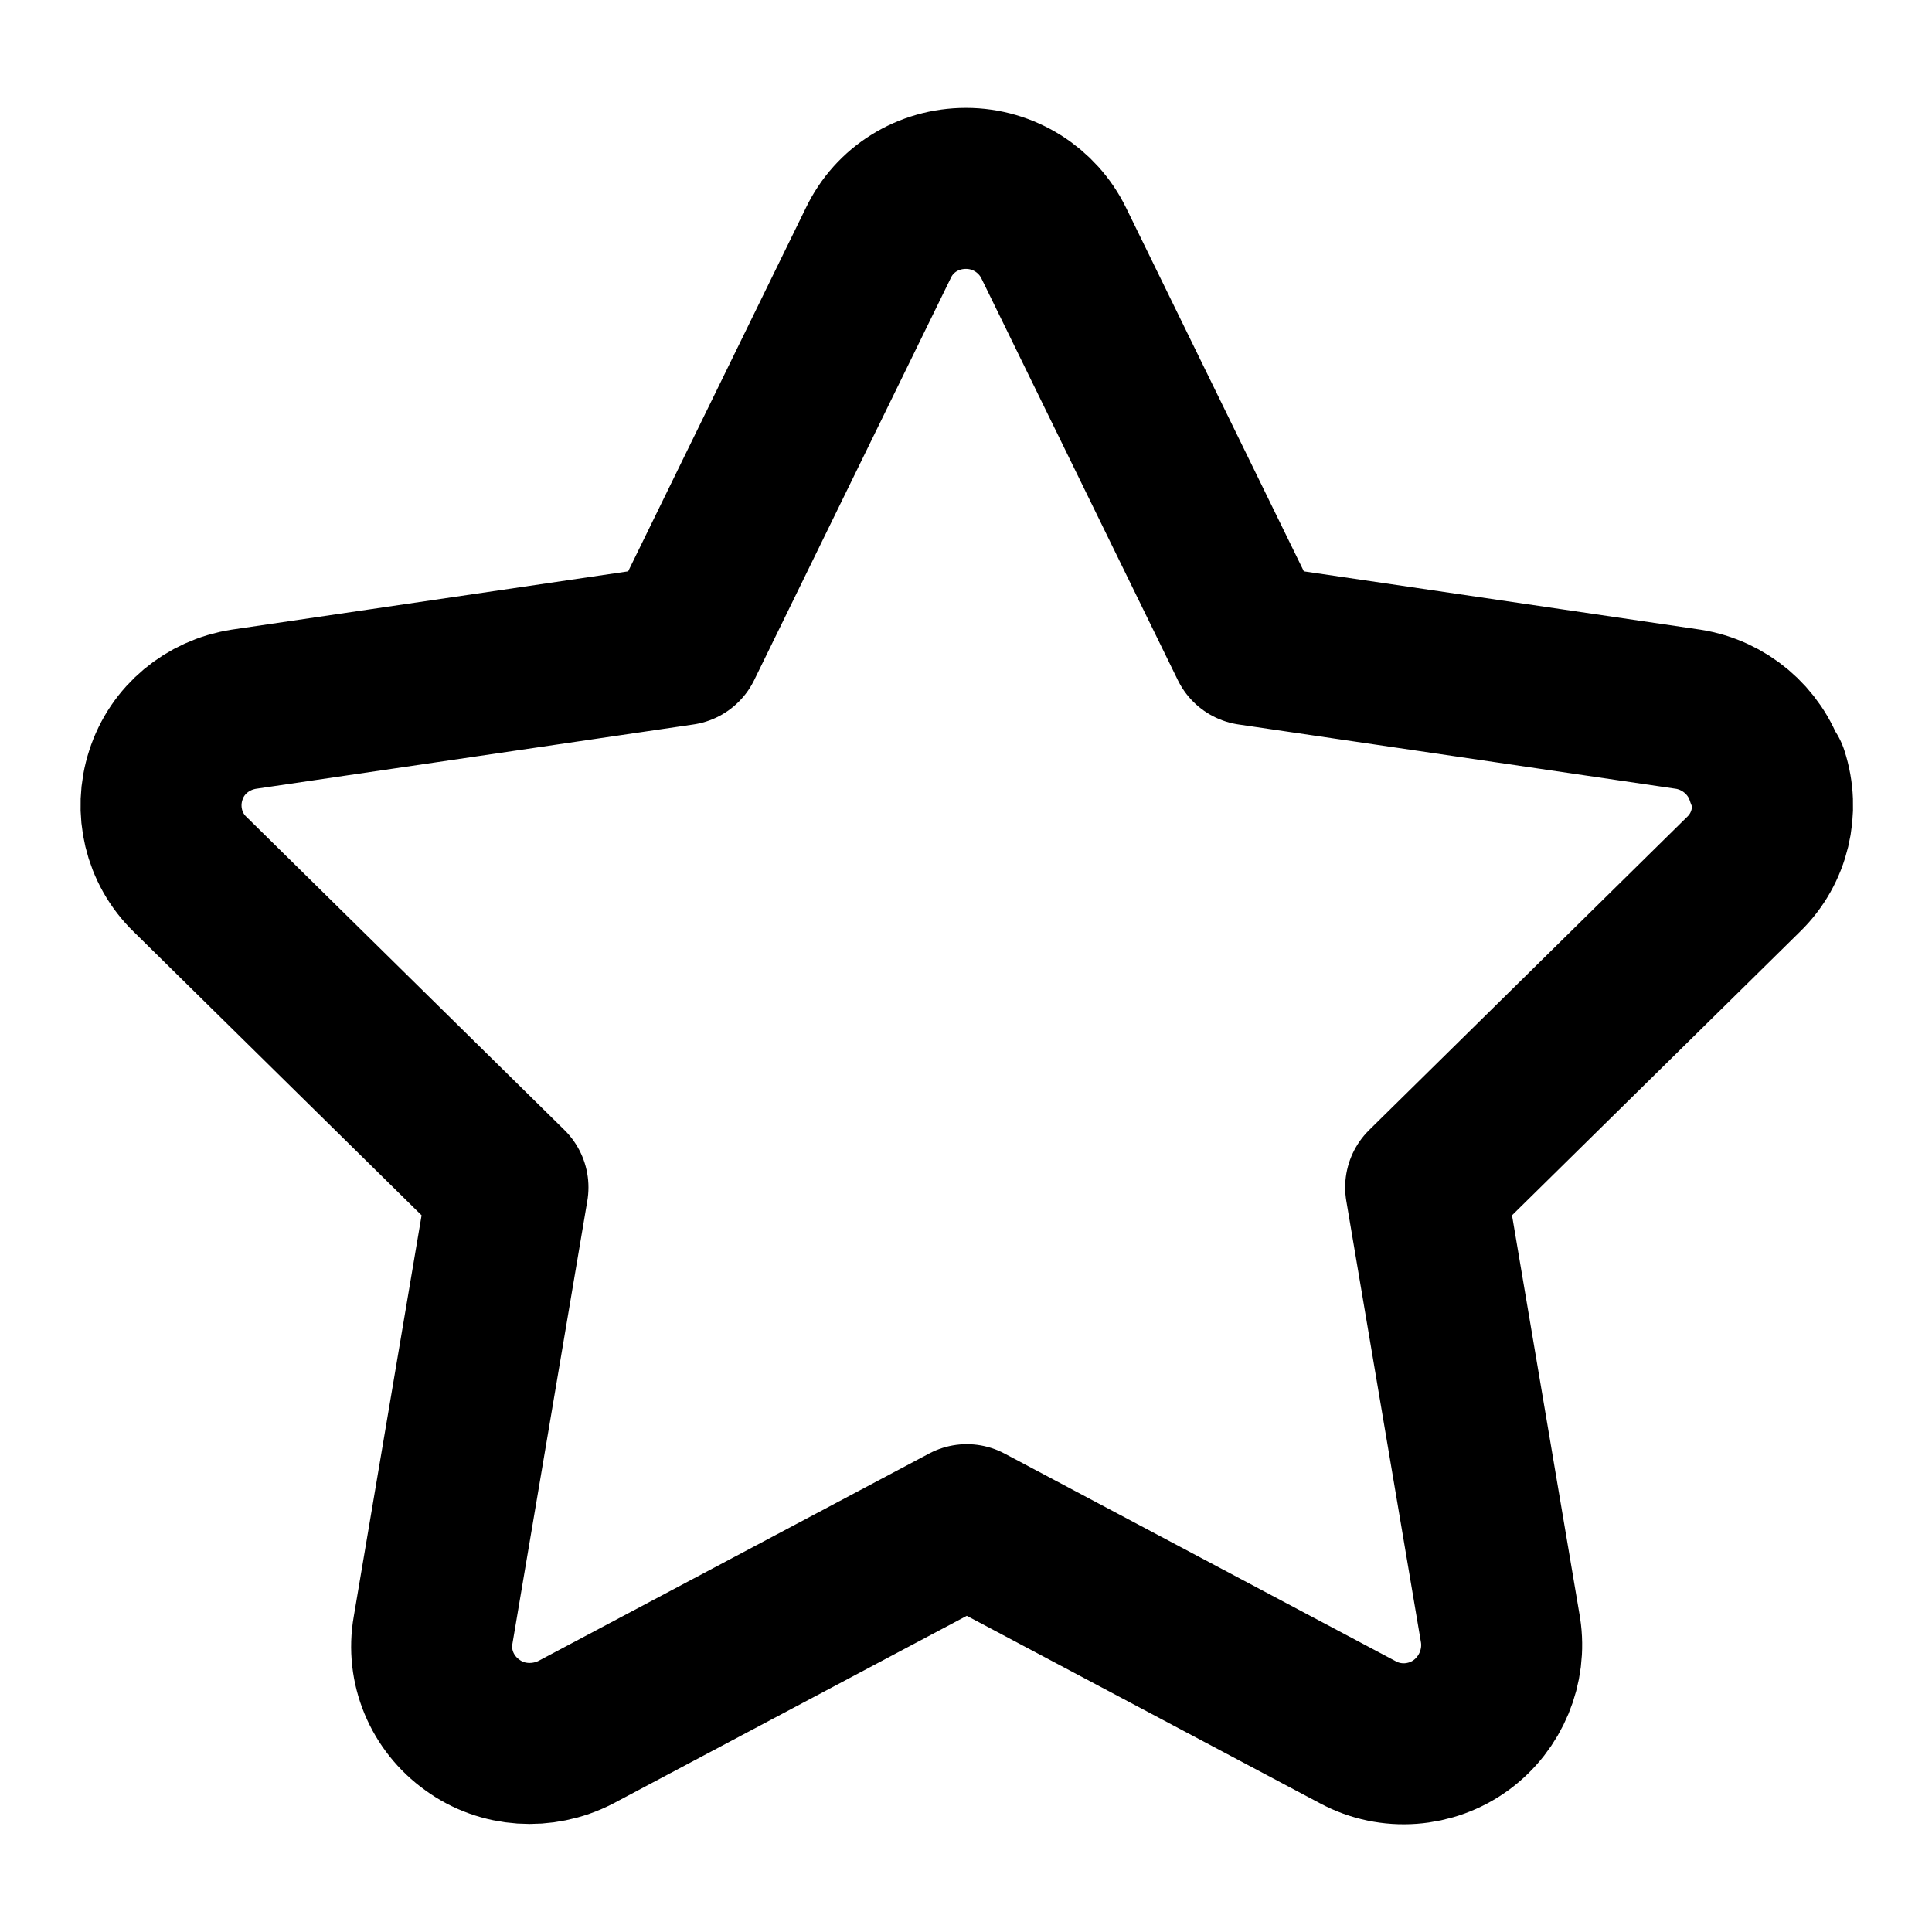
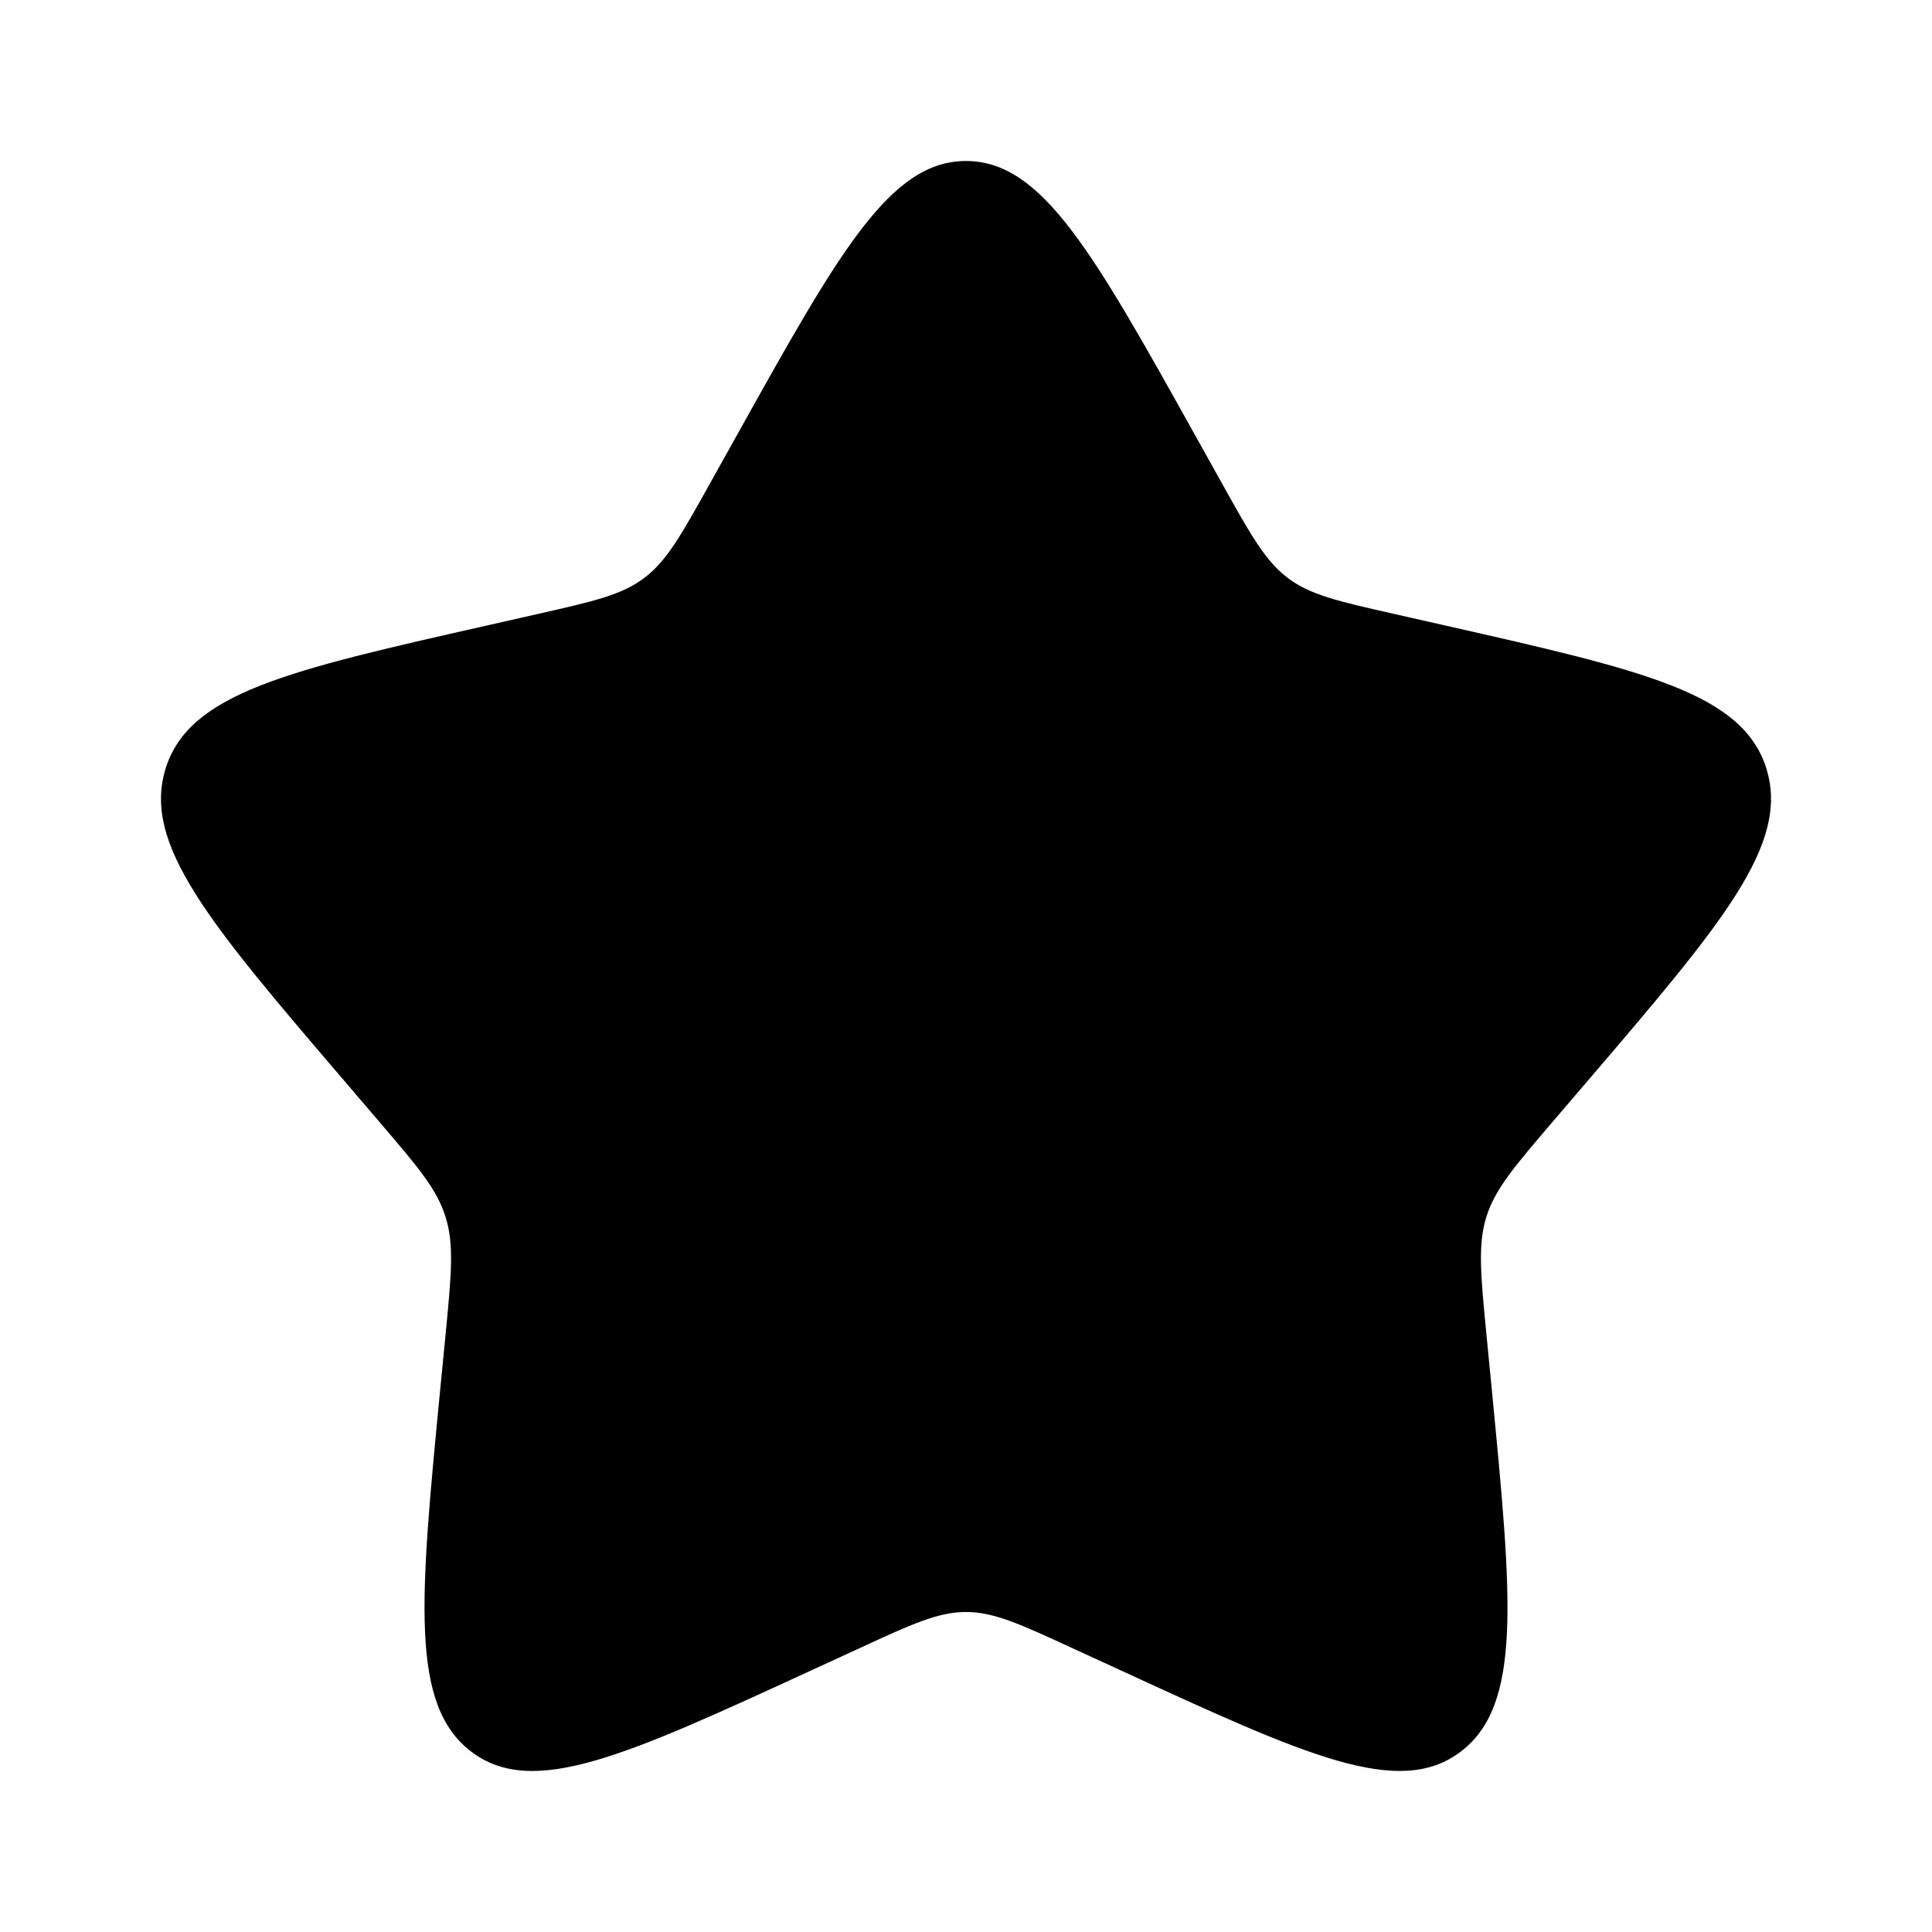
- <svg xmlns="http://www.w3.org/2000/svg" viewBox="0 0 24 24" fill="none" stroke="currentColor" stroke-linecap="round" stroke-linejoin="round" stroke-width="2">
-   <path d="m21.94,9.63c-.14-.43-.52-.75-.97-.82l-5.44-.8-2.44-4.99c-.2-.41-.62-.68-1.09-.68,0,0,0,0,0,0s0,0,0,0c-.47,0-.89.26-1.09.68l-2.44,4.99-5.44.8c-.45.07-.83.38-.97.82-.14.43-.03.91.3,1.23l3.95,3.89-.93,5.5c-.08.45.11.91.49,1.18.37.27.87.3,1.28.09l4.86-2.58,4.86,2.58c.41.22.91.18,1.28-.09.37-.27.56-.73.49-1.18l-.93-5.5,3.95-3.89c.33-.32.44-.8.3-1.23Z" />
+ <svg xmlns="http://www.w3.org/2000/svg" width="24" height="24" viewBox="0 0 24 24">
+   <path fill="currentColor" d="M9.153 5.408C10.42 3.136 11.053 2 12 2s1.58 1.136 2.847 3.408l.328.588c.36.646.54.969.82 1.182s.63.292 1.33.45l.636.144c2.46.557 3.689.835 3.982 1.776c.292.94-.546 1.921-2.223 3.882l-.434.507c-.476.557-.715.836-.822 1.18c-.107.345-.071.717.001 1.46l.066.677c.253 2.617.38 3.925-.386 4.506s-1.918.051-4.22-1.009l-.597-.274c-.654-.302-.981-.452-1.328-.452s-.674.15-1.328.452l-.596.274c-2.303 1.06-3.455 1.59-4.22 1.01c-.767-.582-.64-1.89-.387-4.507l.066-.676c.072-.744.108-1.116 0-1.46c-.106-.345-.345-.624-.821-1.18l-.434-.508c-1.677-1.96-2.515-2.941-2.223-3.882S3.58 8.328 6.04 7.772l.636-.144c.699-.158 1.048-.237 1.329-.45s.46-.536.82-1.182z" />
</svg>
